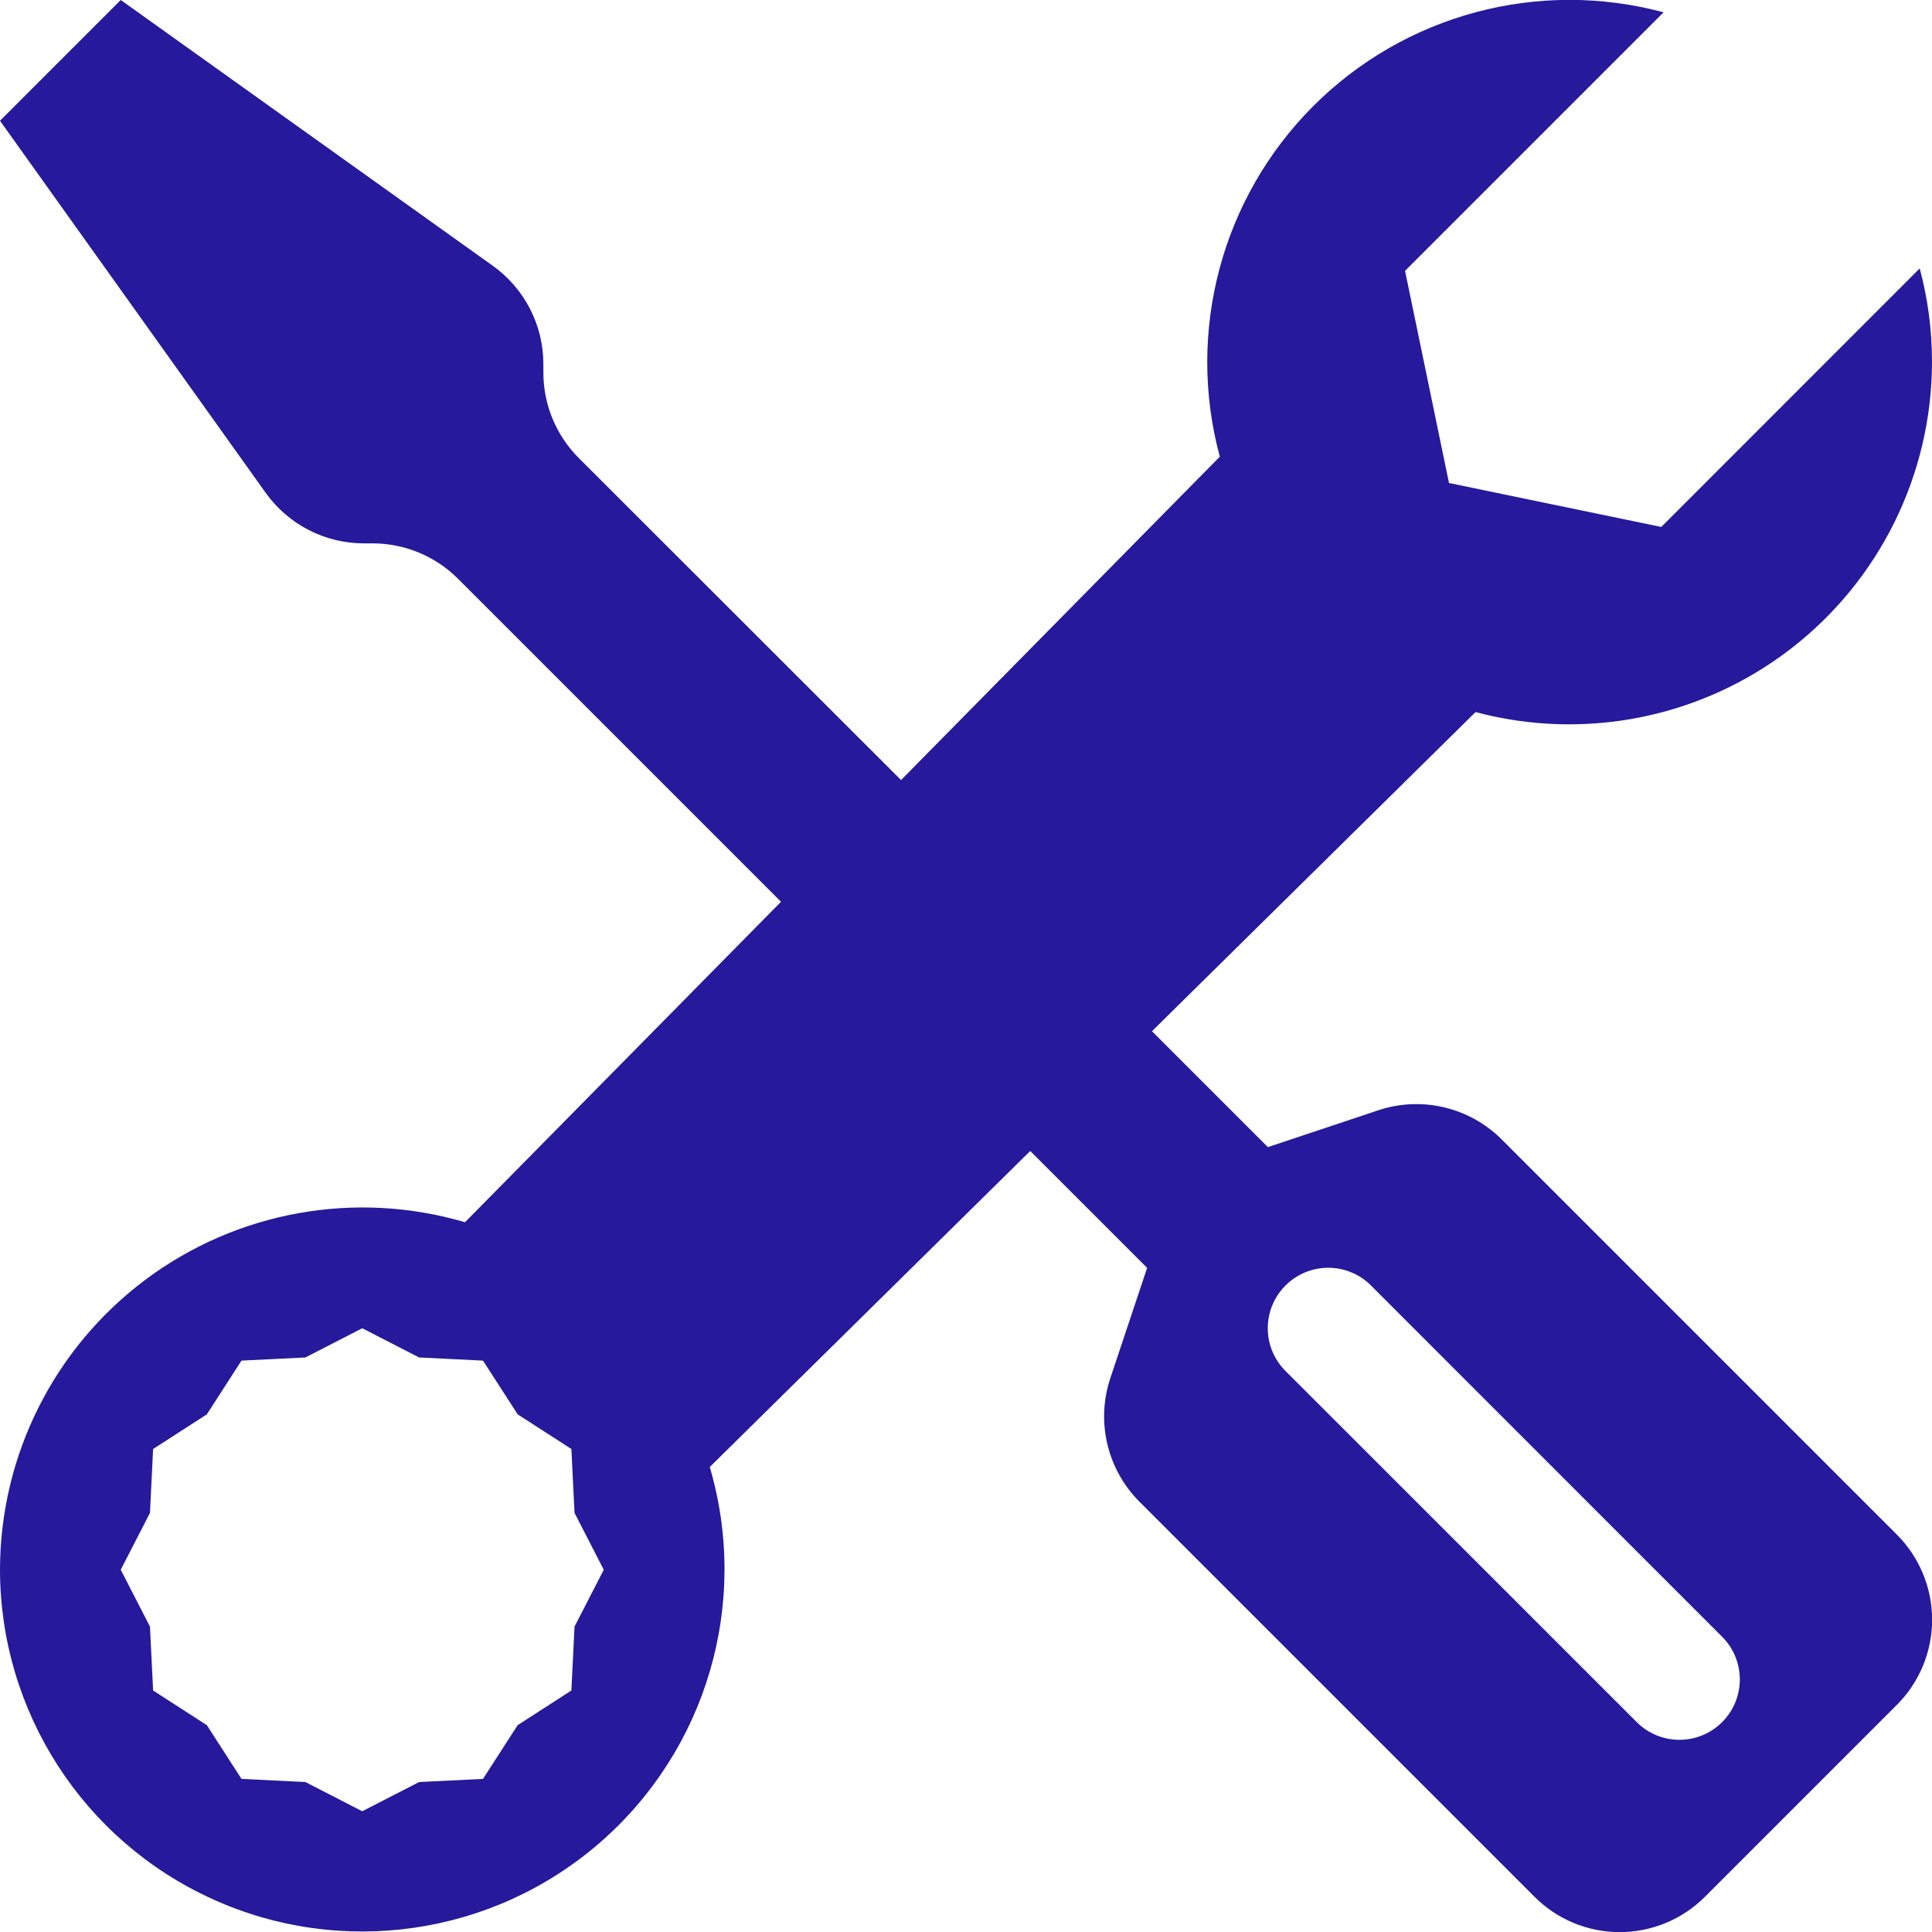
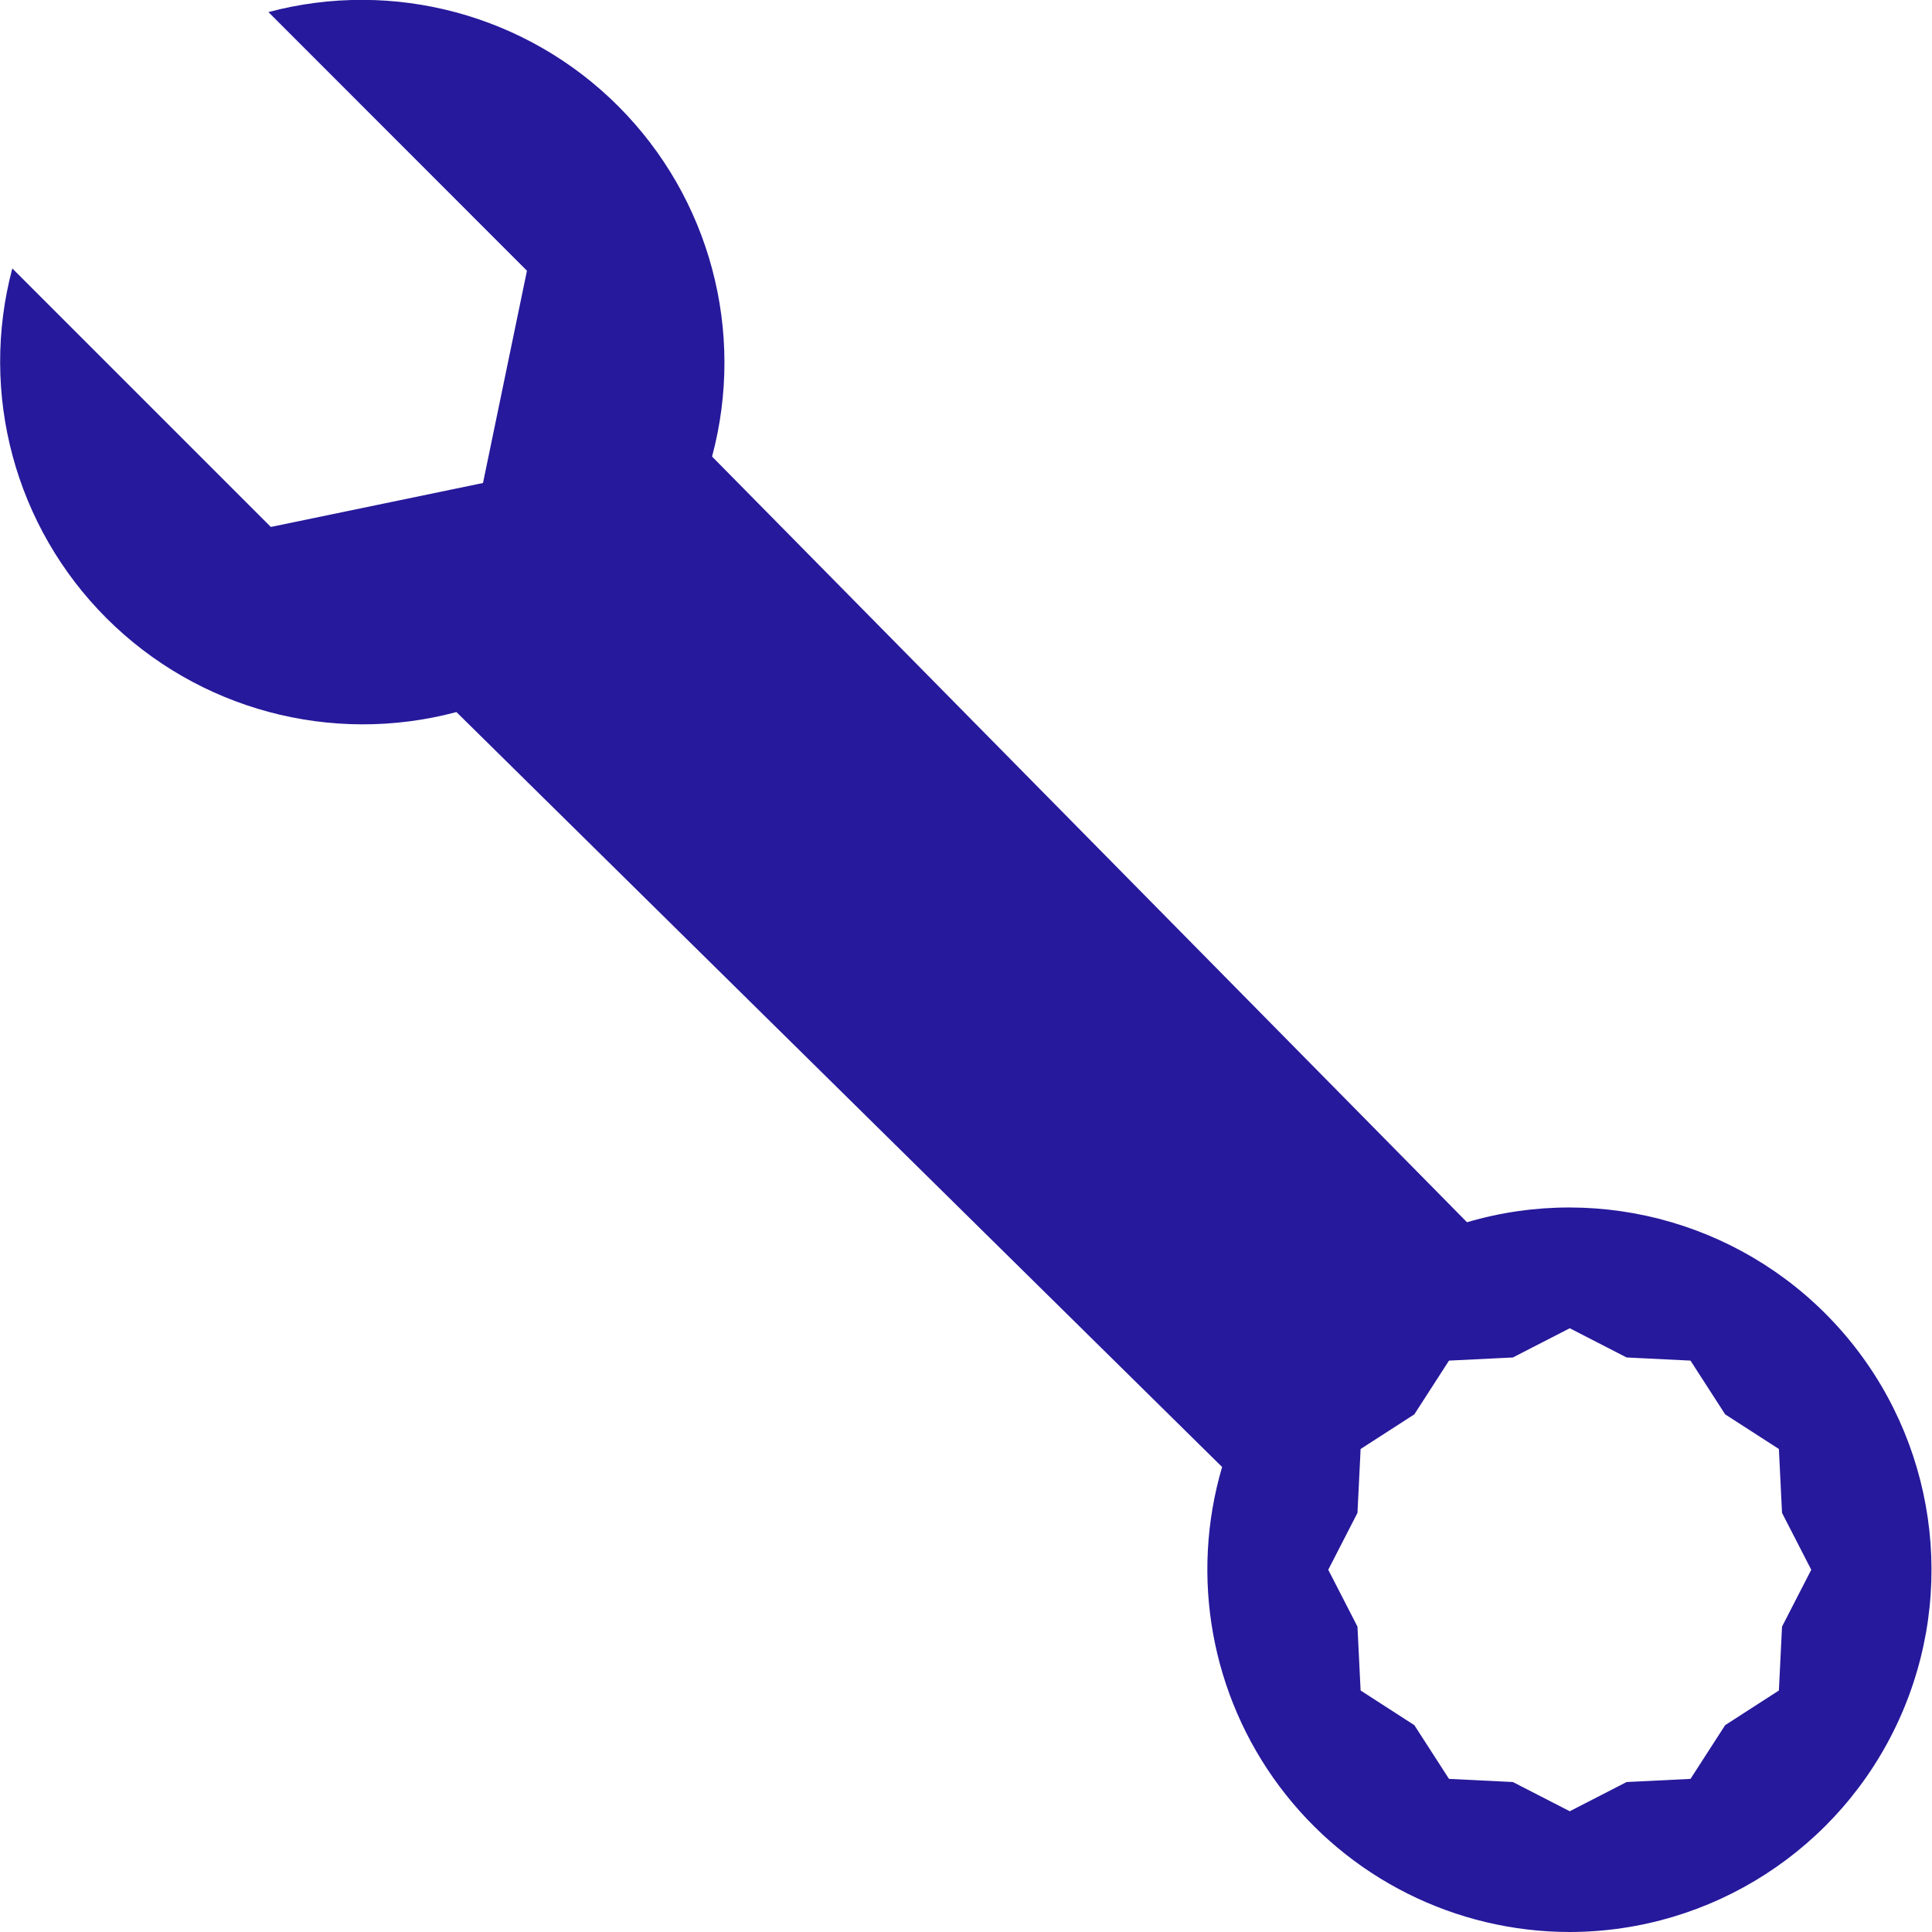
- <svg xmlns="http://www.w3.org/2000/svg" width="20" height="20" fill="#26199b" class="bi bi-tools" viewBox="0 0 16 16">
-   <path d="M1 0 0 1l2.2 3.081a1 1 0 0 0 .815.419h.07a1 1 0 0 1 .708.293l2.675 2.675-2.617 2.654A3.003 3.003 0 0 0 0 13a3 3 0 1 0 5.878-.851l2.654-2.617.968.968-.305.914a1 1 0 0 0 .242 1.023l3.27 3.27a.997.997 0 0 0 1.414 0l1.586-1.586a.997.997 0 0 0 0-1.414l-3.27-3.27a1 1 0 0 0-1.023-.242L10.5 9.5l-.96-.96 2.68-2.643A3.005 3.005 0 0 0 16 3c0-.269-.035-.53-.102-.777l-2.14 2.141L12 4l-.364-1.757L13.777.102a3 3 0 0 0-3.675 3.68L7.462 6.46 4.793 3.793a1 1 0 0 1-.293-.707v-.071a1 1 0 0 0-.419-.814L1 0Zm9.646 10.646a.5.5 0 0 1 .708 0l2.914 2.915a.5.5 0 0 1-.707.707l-2.915-2.914a.5.5 0 0 1 0-.708ZM3 11l.471.242.529.026.287.445.445.287.026.529L5 13l-.242.471-.026.529-.445.287-.287.445-.529.026L3 15l-.471-.242L2 14.732l-.287-.445L1.268 14l-.026-.529L1 13l.242-.471.026-.529.445-.287.287-.445.529-.026L3 11Z" />
+ <svg xmlns="http://www.w3.org/2000/svg" width="20" height="20" fill="#26199b" class="bi bi-wrench" viewBox="0 0 16 16">
+   <path d="M.102 2.223A3.004 3.004 0 0 0 3.78 5.897l6.341 6.252A3.003 3.003 0 0 0 13 16a3 3 0 1 0-.851-5.878L5.897 3.781A3.004 3.004 0 0 0 2.223.1l2.141 2.142L4 4l-1.757.364L.102 2.223zm13.37 9.019.528.026.287.445.445.287.026.529L15 13l-.242.471-.026.529-.445.287-.287.445-.529.026L13 15l-.471-.242-.529-.026-.287-.445-.445-.287-.026-.529L11 13l.242-.471.026-.529.445-.287.287-.445.529-.026L13 11l.471.242z" />
</svg>
